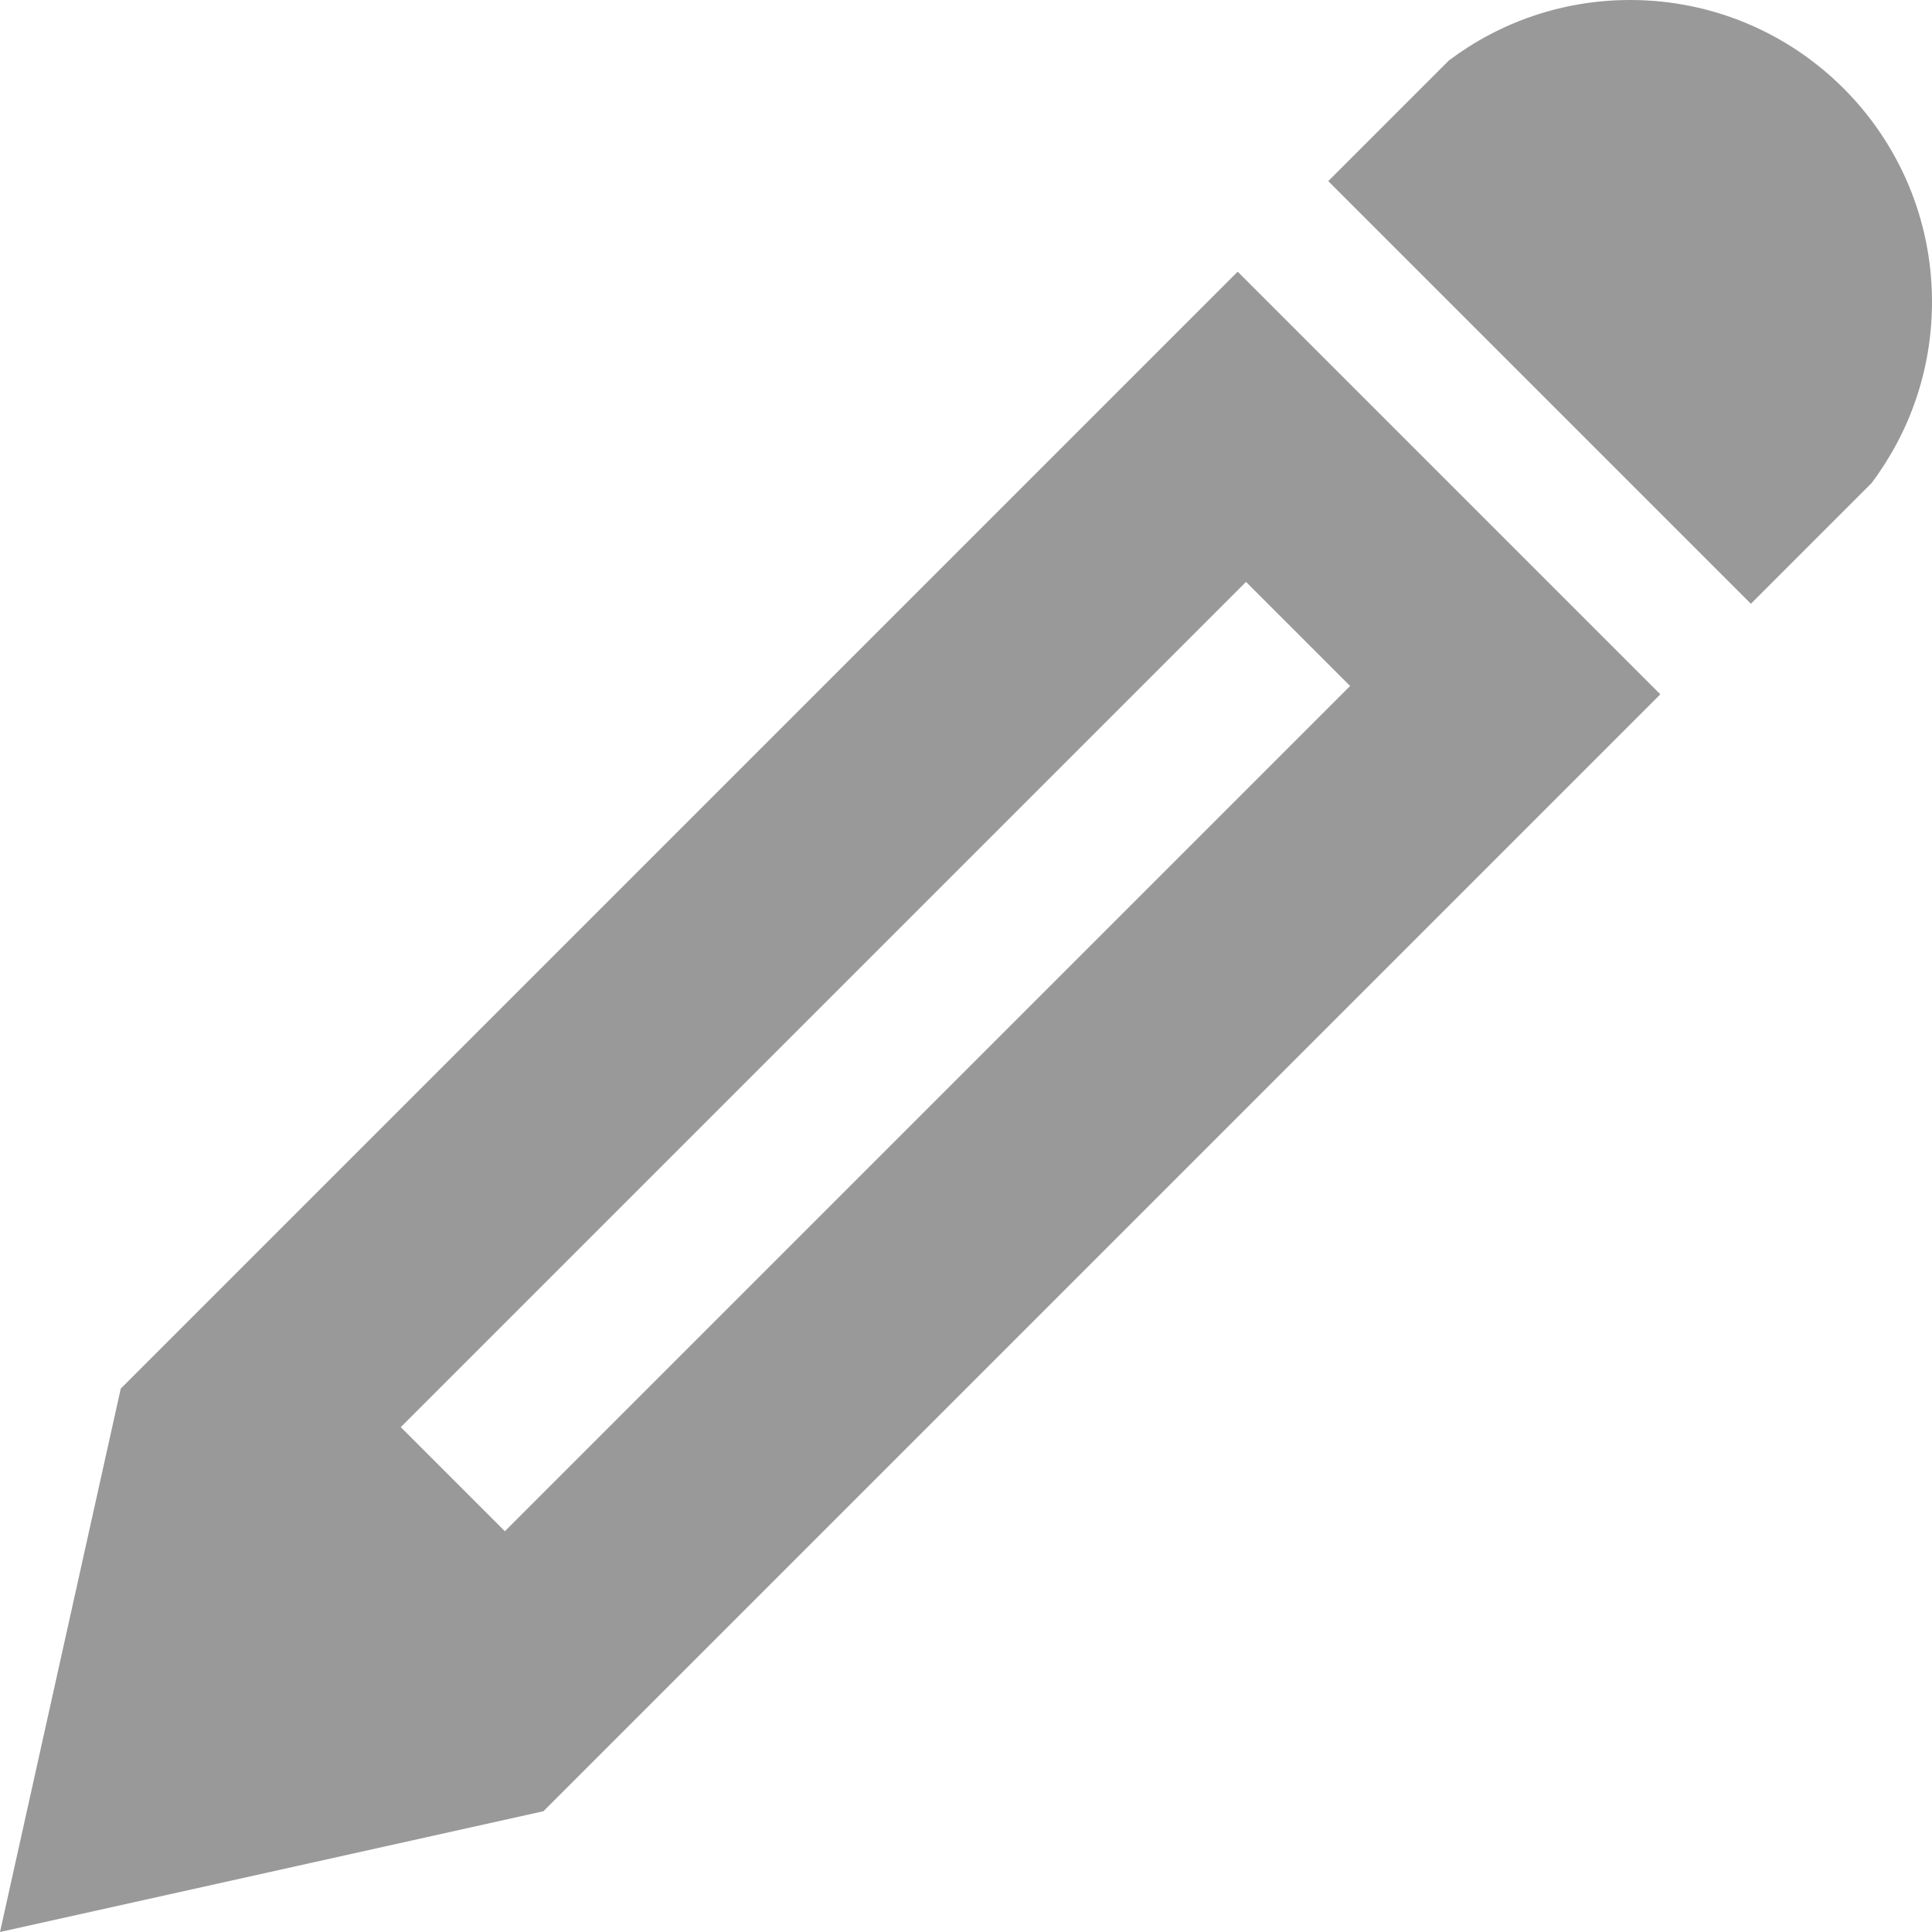
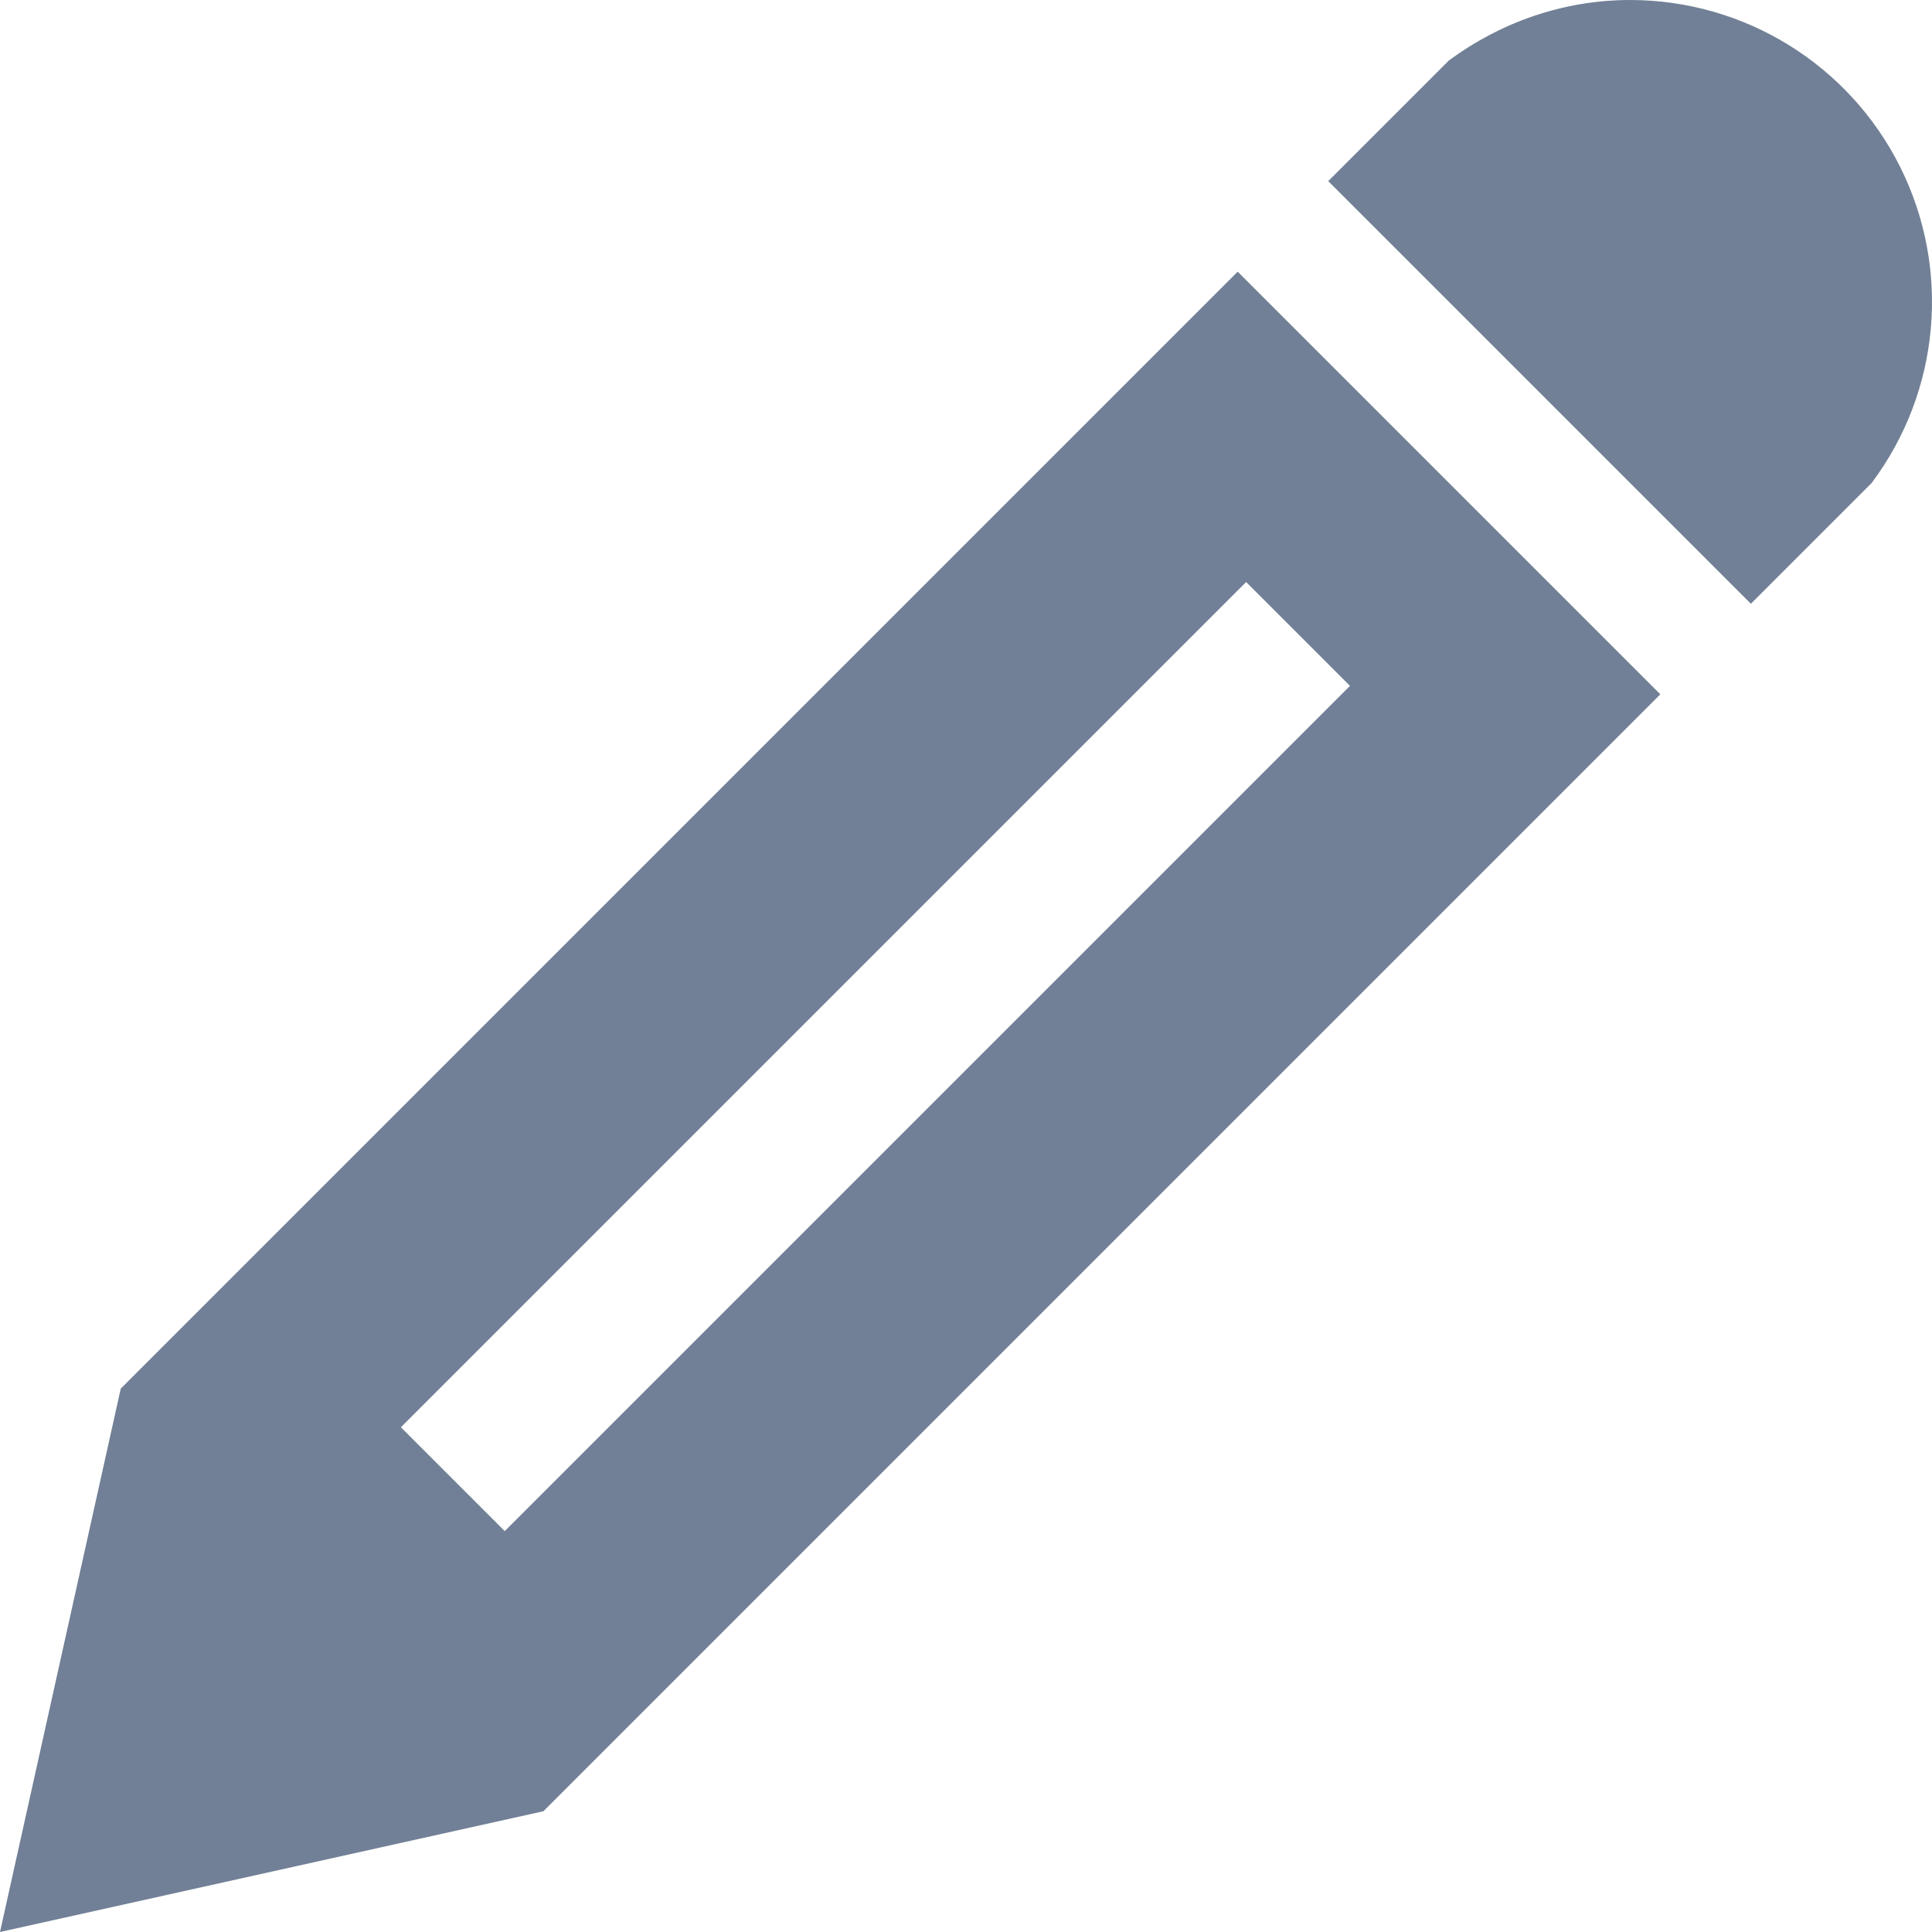
- <svg xmlns="http://www.w3.org/2000/svg" version="1.1" width="16" height="16" viewBox="0 0 16 16">
-   <path fill="#999" d="M13.5 0c1.381 0 2.5 1.119 2.5 2.5 0 0.563-0.186 1.082-0.5 1.5l-1 1-3.5-3.5 1-1c0.418-0.314 0.937-0.5 1.5-0.5zM1 11.5l-1 4.5 4.5-1 9.25-9.25-3.5-3.5-9.25 9.25zM11.181 5.681l-7 7-0.862-0.862 7-7 0.862 0.862z" />
+ <svg xmlns="http://www.w3.org/2000/svg" viewBox="0 0 16 16" width="16" height="16">
+   <path fill="#718096" d="M13.5 0a2.5 2.5 0 012 4l-1 1L11 1.5l1-1c.42-.31.94-.5 1.5-.5zM1 11.5L0 16l4.5-1 9.25-9.25-3.5-3.5L1 11.5zm10.18-5.82l-7 7-.86-.86 7-7 .86.86z" />
</svg>
